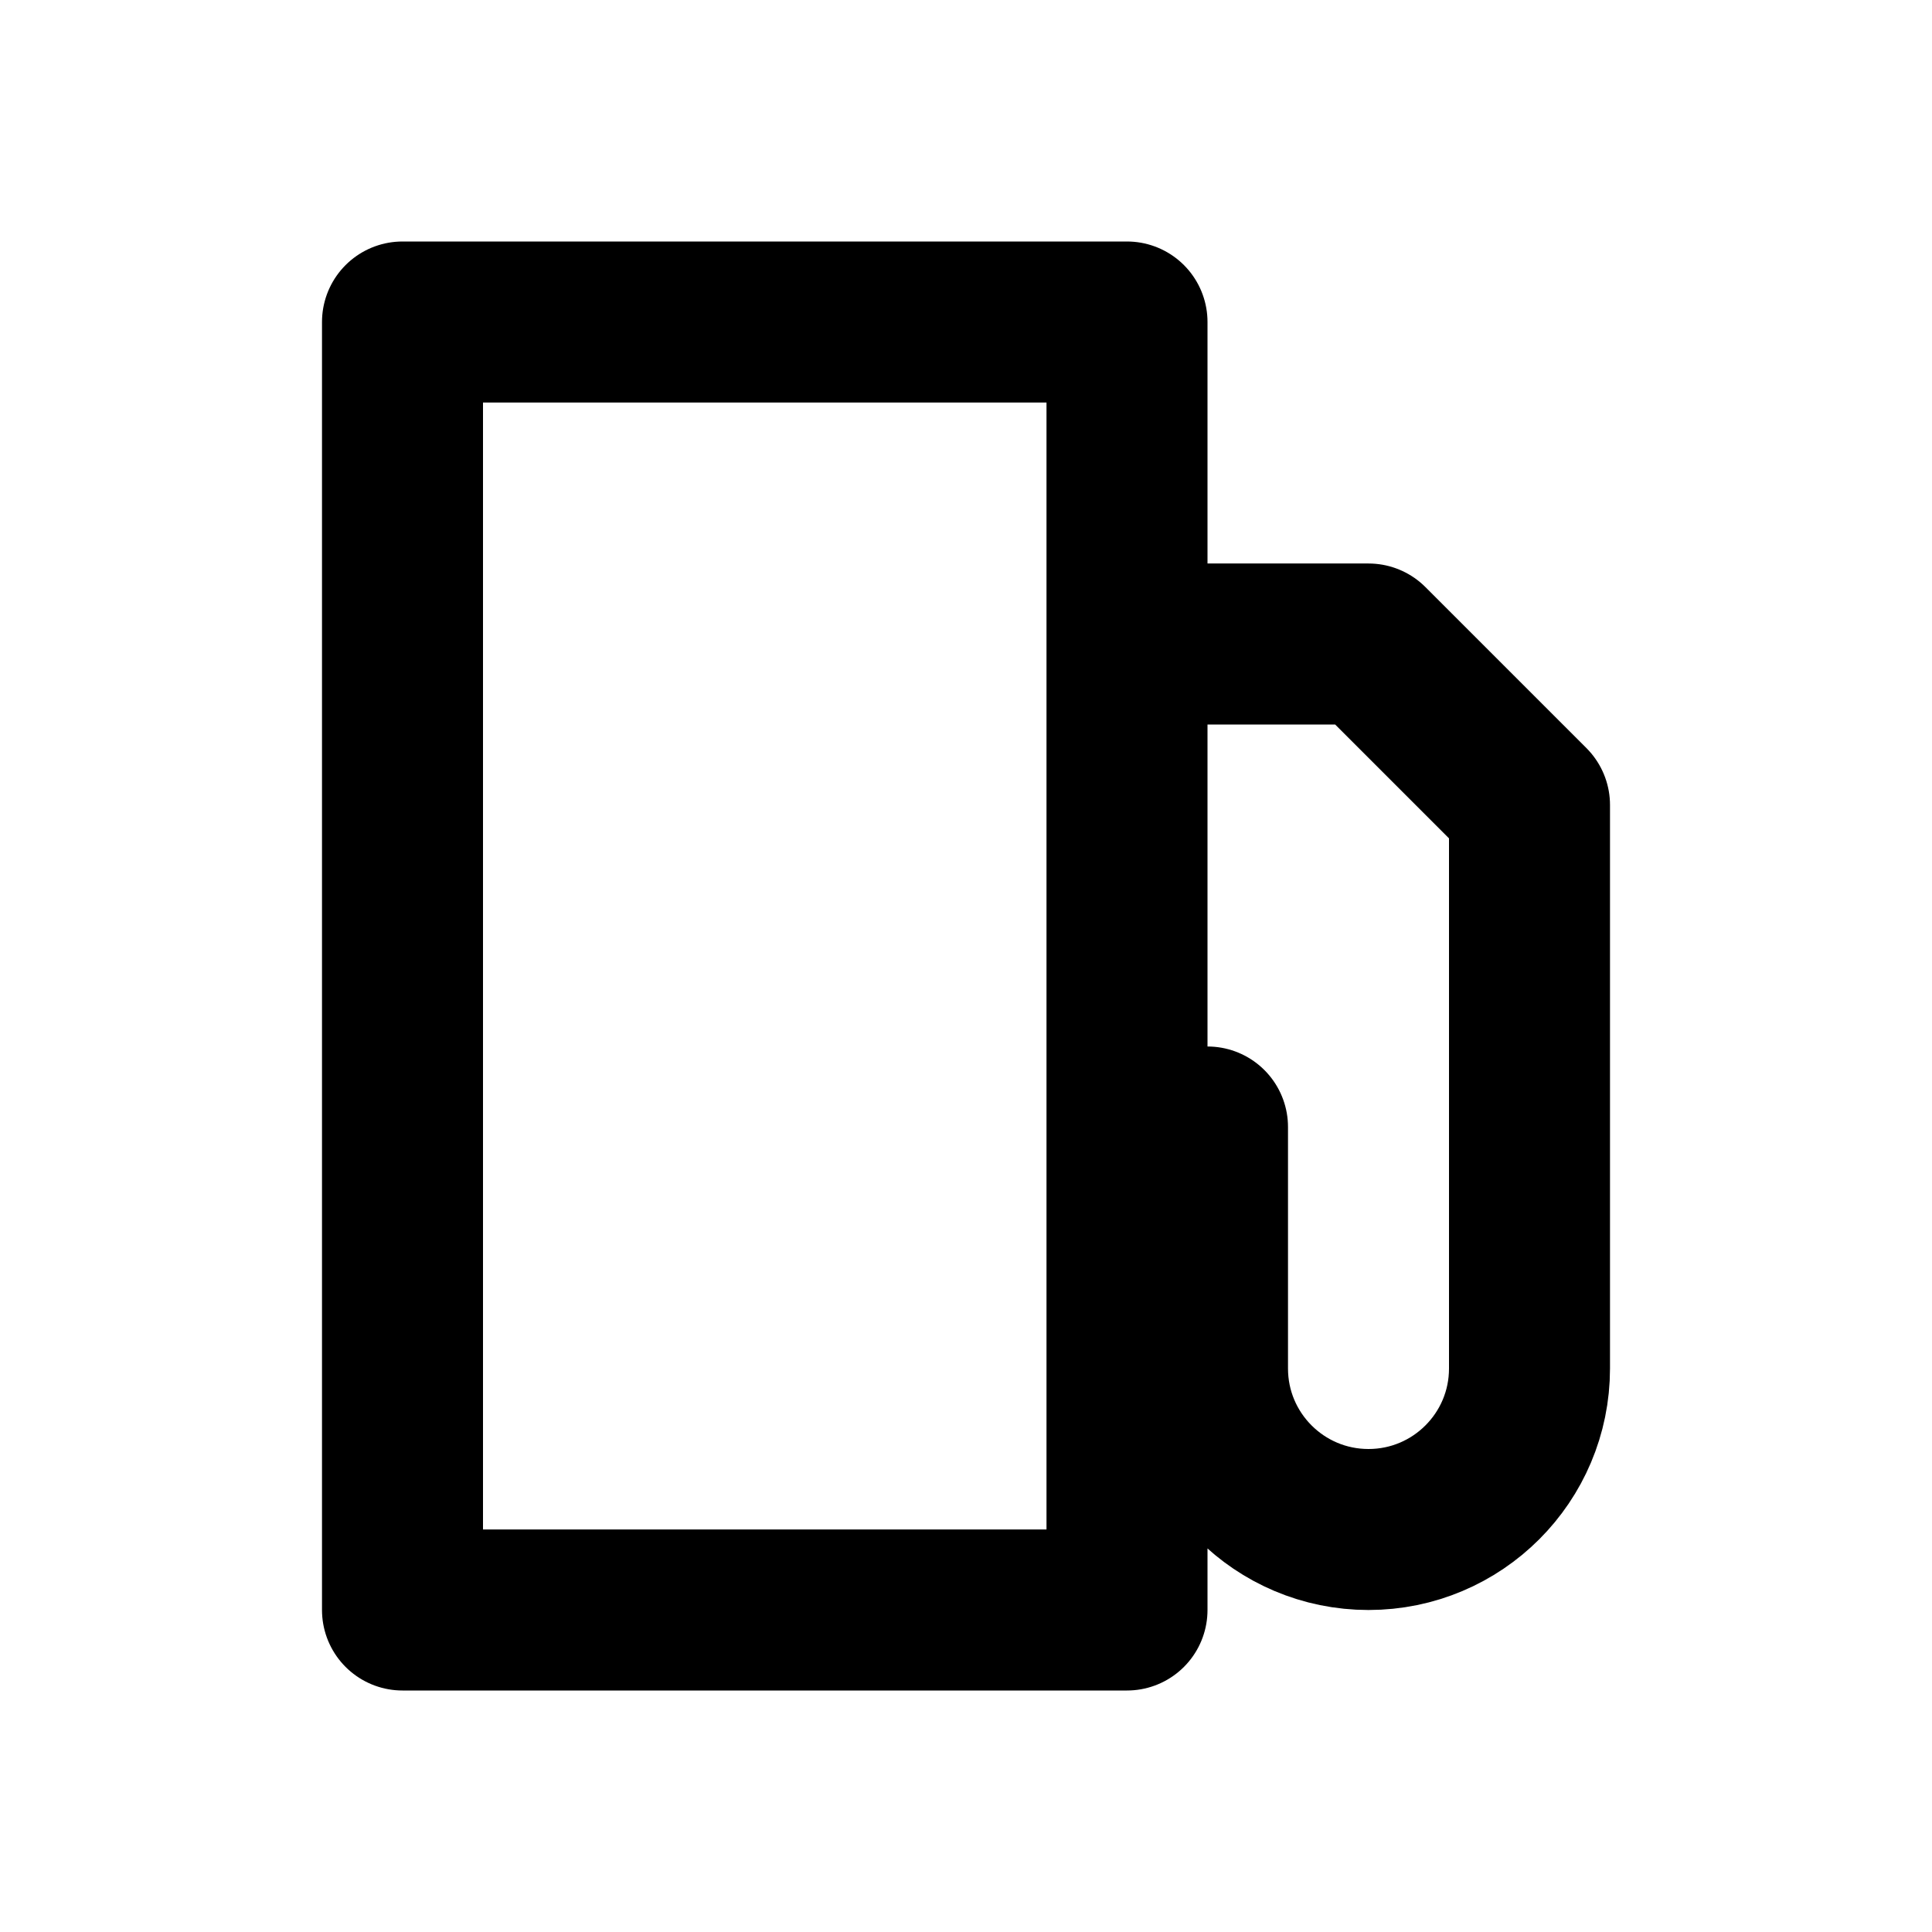
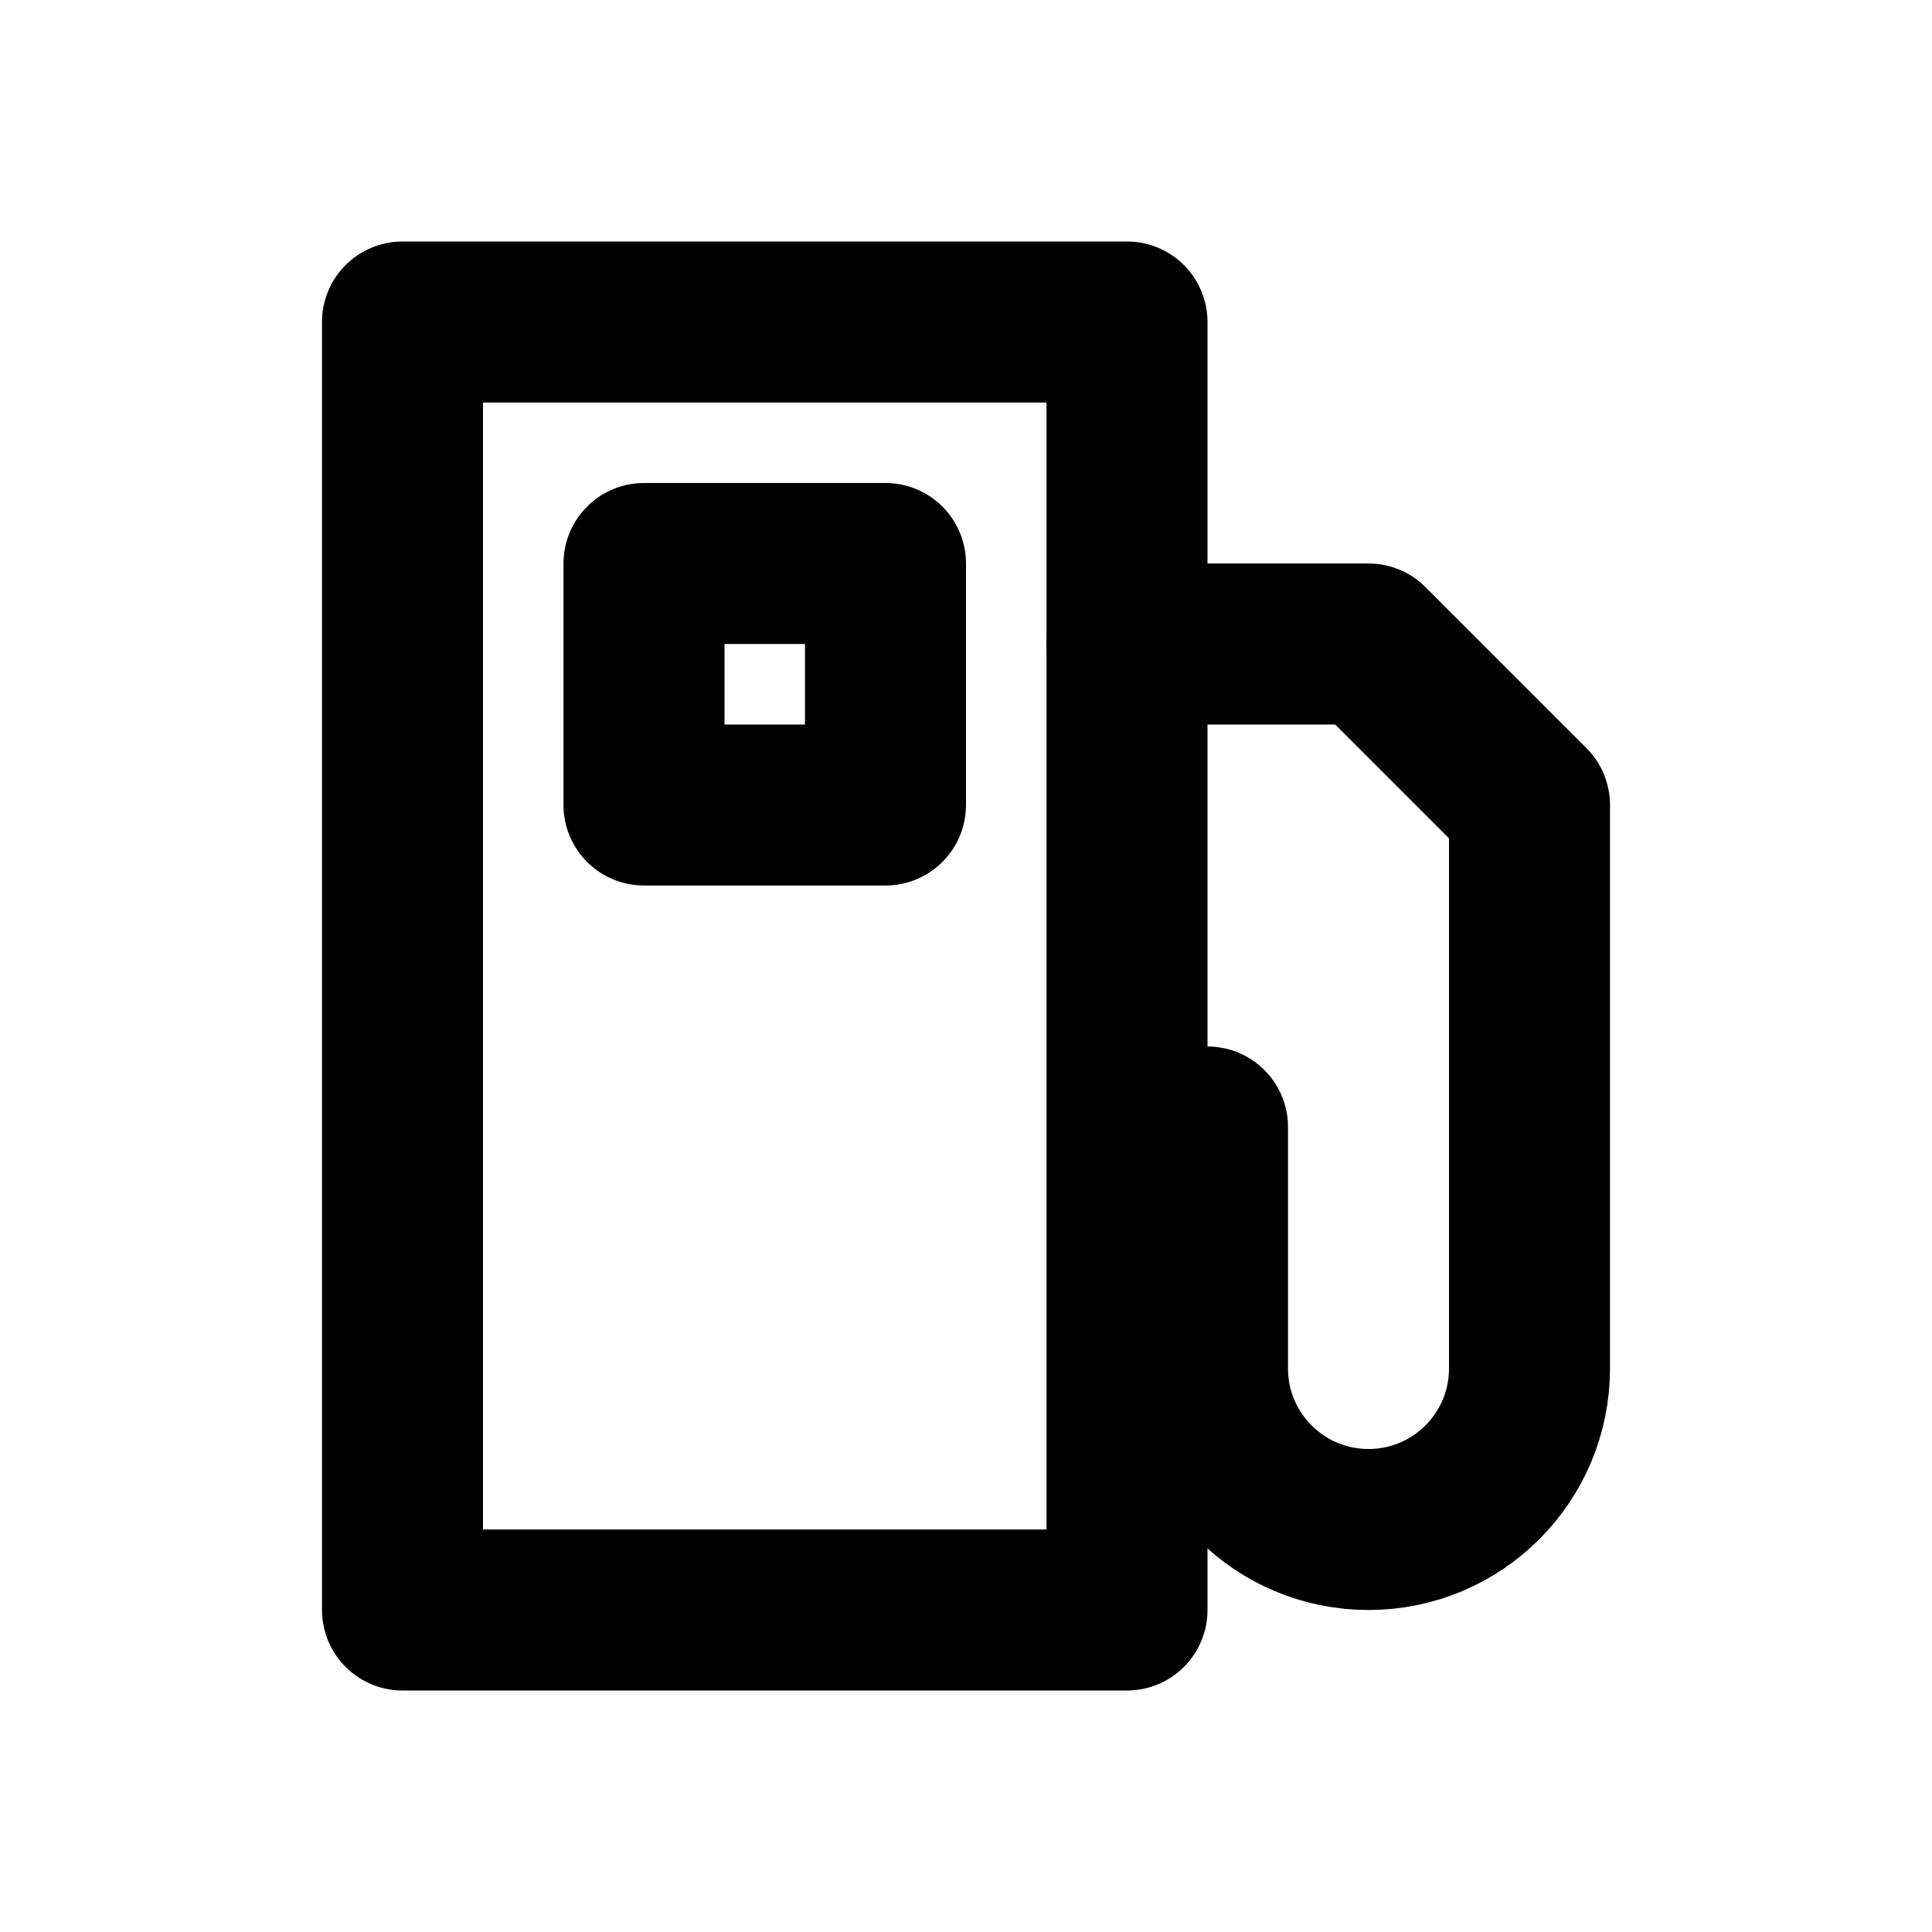
<svg xmlns="http://www.w3.org/2000/svg" viewBox="0 0 24 24" width="24" height="24" fill="none" stroke="currentColor" stroke-width="2" stroke-linecap="round" stroke-linejoin="round">
-   <path d="M5 4h9v16H5zM14 8h3l2 2v7a2 2 0 0 1-4 0v-3" />
+   <path d="M5 4h9v16H5z" />
+   <path d="M8 7h3v3H8z" />
+   <path d="M14 8h3l2 2v7a2 2 0 0 1-4 0v-3" />
</svg>
